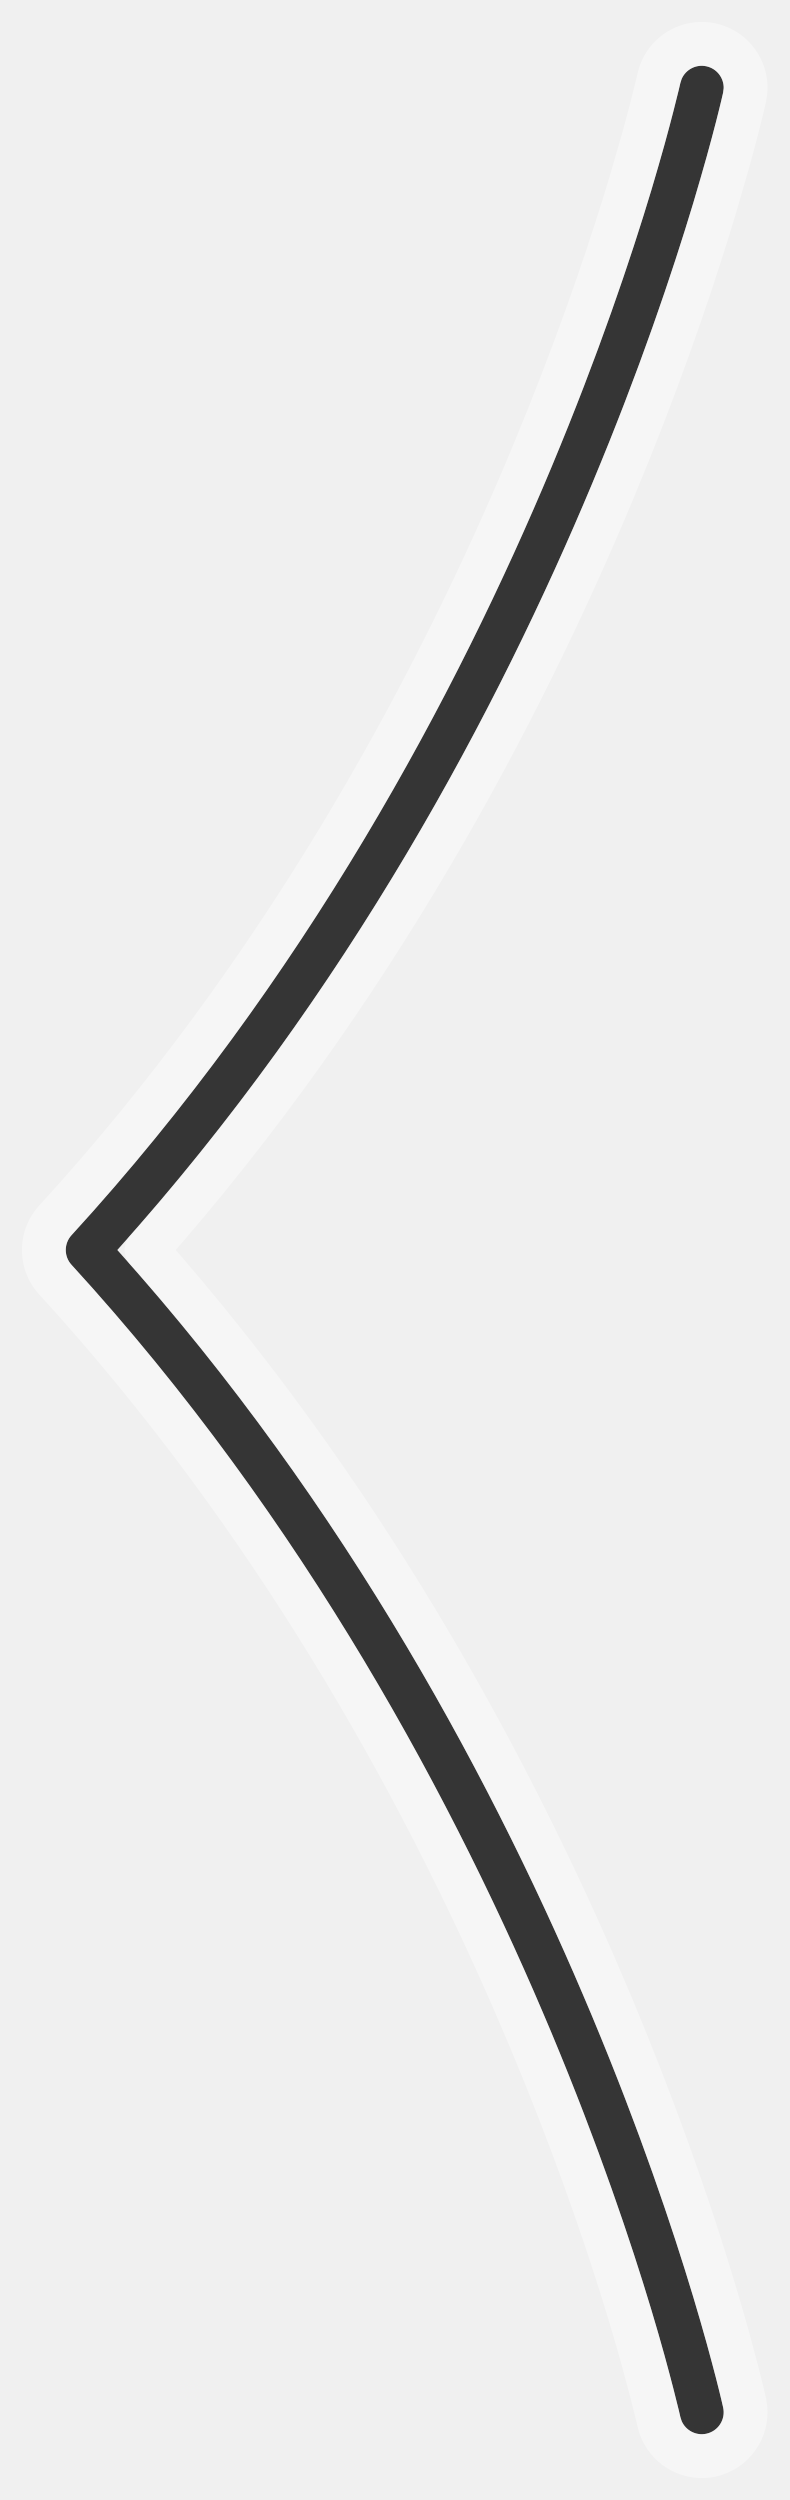
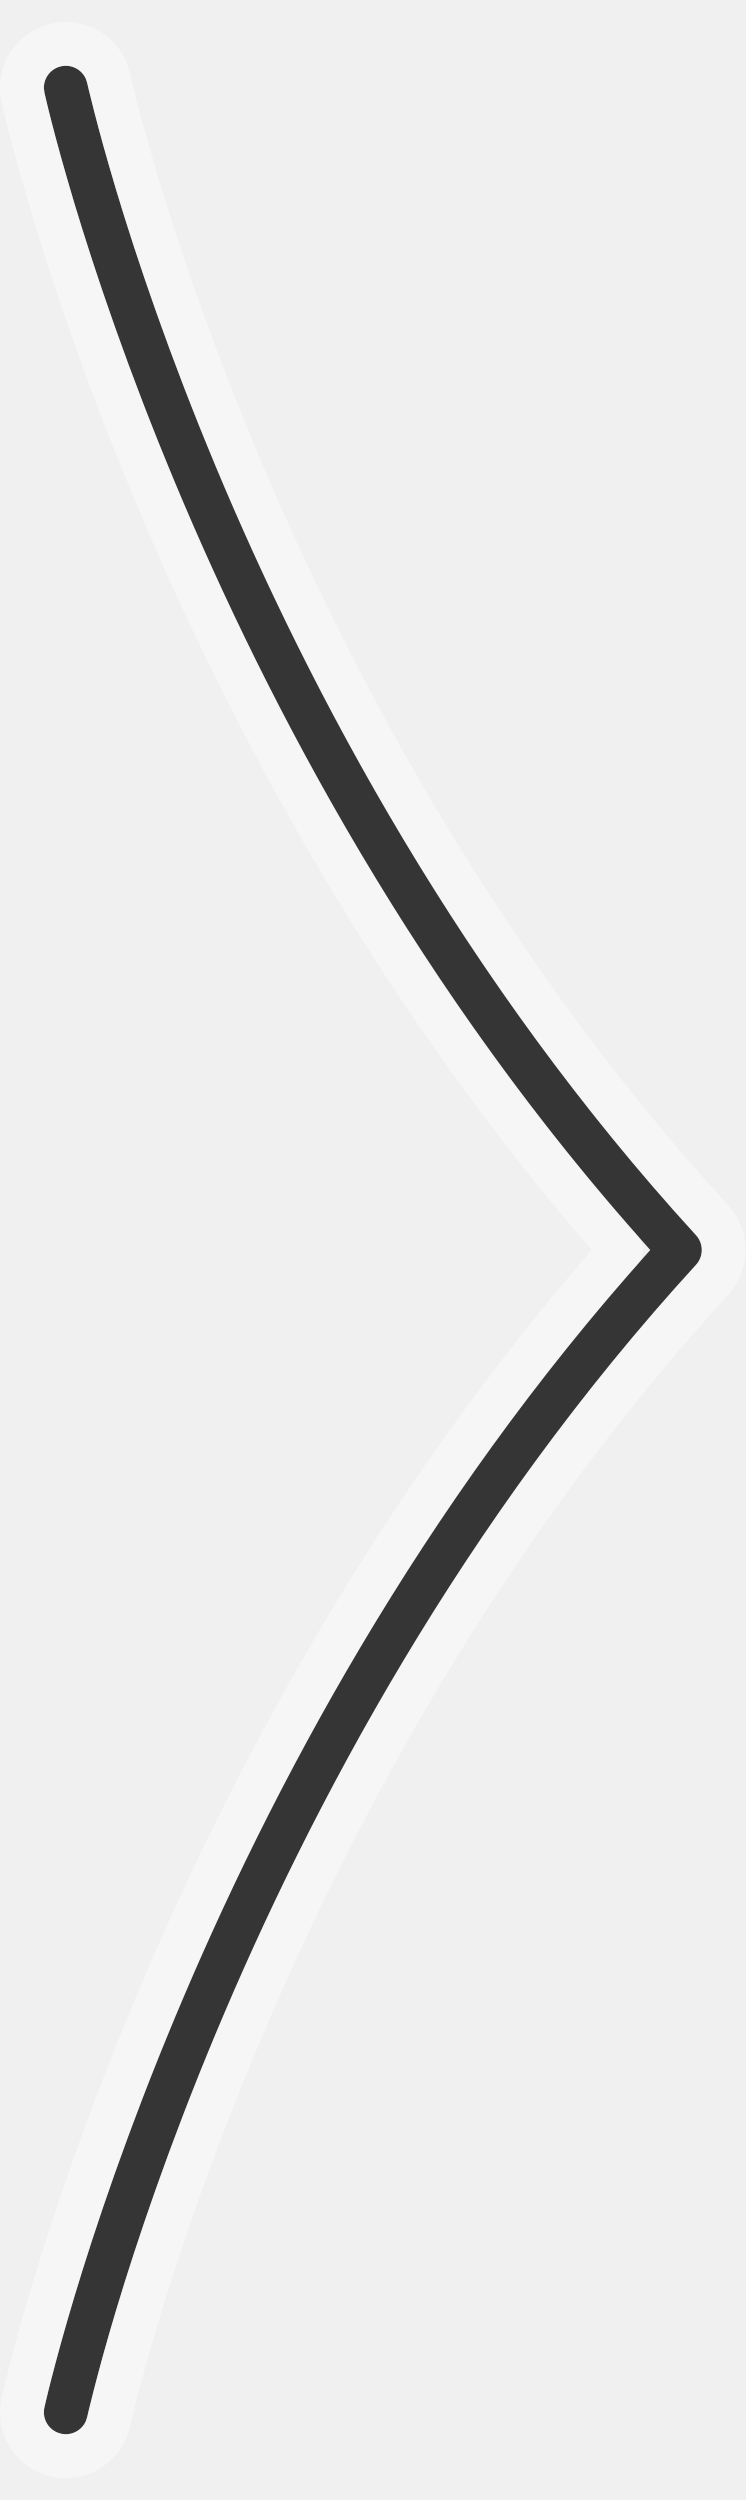
- <svg xmlns="http://www.w3.org/2000/svg" width="18" height="57" viewBox="0 0 18 57" fill="none">
-   <path d="M16.5 2.007C16.503 1.774 16.343 1.564 16.107 1.512C15.871 1.46 15.637 1.584 15.543 1.797L15.512 1.893L15.512 1.895C15.511 1.896 15.51 1.898 15.51 1.901C15.508 1.908 15.506 1.918 15.503 1.932C15.497 1.958 15.487 1.999 15.475 2.053C15.449 2.161 15.409 2.322 15.355 2.531C15.248 2.951 15.082 3.566 14.849 4.342C14.382 5.893 13.646 8.085 12.577 10.644C10.437 15.764 6.964 22.333 1.631 28.162C1.456 28.353 1.456 28.647 1.631 28.838C6.964 34.667 10.437 41.236 12.577 46.356C13.646 48.915 14.382 51.107 14.849 52.658C15.082 53.434 15.248 54.049 15.355 54.469C15.409 54.678 15.449 54.839 15.475 54.947C15.487 55.001 15.497 55.041 15.503 55.068C15.506 55.082 15.508 55.092 15.51 55.099C15.51 55.102 15.511 55.104 15.512 55.105L15.512 55.107L15.543 55.203C15.637 55.416 15.871 55.54 16.107 55.488C16.377 55.429 16.547 55.162 16.488 54.893L16.488 54.892L16.487 54.89C16.487 54.888 16.486 54.884 16.485 54.88C16.484 54.872 16.481 54.86 16.477 54.846C16.471 54.816 16.461 54.772 16.447 54.716C16.42 54.602 16.38 54.435 16.324 54.22C16.213 53.788 16.043 53.16 15.806 52.37C15.33 50.791 14.585 48.566 13.5 45.971C11.373 40.881 7.937 34.355 2.674 28.5C7.937 22.645 11.373 16.119 13.5 11.029C14.585 8.434 15.33 6.209 15.806 4.63C16.043 3.84 16.213 3.212 16.324 2.78C16.38 2.565 16.42 2.398 16.447 2.284C16.461 2.228 16.471 2.184 16.477 2.154C16.481 2.14 16.484 2.128 16.485 2.12C16.486 2.116 16.487 2.112 16.487 2.11L16.488 2.108L16.488 2.107L16.5 2.007Z" fill="#353535" />
-   <path d="M15.031 55.243C15.029 55.235 15.025 55.222 15.021 55.208L15.016 55.18L14.988 55.062L14.871 54.593L14.667 53.83C14.584 53.53 14.486 53.186 14.37 52.803L14.184 52.196C13.719 50.715 13.045 48.771 12.116 46.549L11.701 45.579C9.552 40.651 6.214 34.588 1.262 29.176L1.2 29.102C0.913 28.721 0.934 28.182 1.262 27.824L1.752 27.281C6.758 21.646 10.057 15.379 12.116 10.451L12.498 9.516C13.355 7.376 13.965 5.542 14.37 4.197L14.667 3.17C14.75 2.87 14.818 2.614 14.871 2.407L14.988 1.938L15.016 1.82L15.021 1.792L15.028 1.77C15.027 1.774 15.025 1.78 15.023 1.786L15.024 1.787C15.027 1.775 15.03 1.763 15.033 1.751M15.031 55.243C15.031 55.242 15.031 55.241 15.03 55.239C15.029 55.234 15.026 55.225 15.023 55.214L15.024 55.214C15.027 55.226 15.03 55.238 15.033 55.25M15.031 55.243C15.032 55.246 15.033 55.248 15.033 55.25M15.031 55.243C15.032 55.247 15.033 55.25 15.033 55.252C15.034 55.253 15.034 55.254 15.034 55.255L15.035 55.256M15.033 55.25C15.034 55.252 15.034 55.253 15.034 55.254L15.035 55.256M15.033 55.25C15.034 55.252 15.034 55.254 15.035 55.256M15.035 55.256L15.036 55.263L15.067 55.358C15.073 55.374 15.079 55.39 15.086 55.405C15.275 55.831 15.742 56.08 16.215 55.977L16.314 55.949C16.793 55.791 17.085 55.294 16.977 54.791M16.977 54.791L16.977 54.792C16.977 54.791 16.976 54.789 16.976 54.786M16.977 54.791C16.977 54.789 16.977 54.787 16.977 54.785L16.976 54.786M16.977 54.791L16.977 54.789C16.977 54.787 16.976 54.785 16.976 54.781M16.976 54.786C16.975 54.785 16.975 54.783 16.975 54.782L16.976 54.781M16.976 54.786C16.975 54.785 16.976 54.783 16.976 54.781M16.976 54.781L16.974 54.77L16.965 54.734L16.934 54.601L16.809 54.096L16.594 53.295C16.507 52.982 16.404 52.624 16.284 52.226L16.092 51.599C15.612 50.067 14.916 48.065 13.961 45.778L13.544 44.801C11.423 39.935 8.158 33.952 3.342 28.5C8.486 22.677 11.86 16.248 13.961 11.222L14.355 10.26C15.237 8.058 15.865 6.168 16.284 4.774L16.594 3.705C16.681 3.392 16.752 3.123 16.809 2.904L16.934 2.399L16.965 2.266L16.974 2.229L16.976 2.219M16.976 2.219L16.975 2.219C16.979 2.201 16.979 2.183 16.981 2.165L16.985 2.165L16.997 2.064L17 2.015C17.006 1.579 16.726 1.181 16.302 1.047L16.215 1.023L16.126 1.008C15.714 0.955 15.319 1.164 15.124 1.517L15.086 1.595C15.079 1.61 15.073 1.626 15.067 1.642L15.036 1.737C15.035 1.74 15.036 1.743 15.035 1.745M16.976 2.219C16.976 2.215 16.977 2.213 16.977 2.211L16.977 2.208C16.977 2.21 16.977 2.214 16.976 2.219ZM15.035 1.745L15.035 1.744L15.034 1.746C15.034 1.747 15.034 1.749 15.033 1.751M15.035 1.745C15.034 1.747 15.034 1.749 15.033 1.751M15.035 1.745L15.034 1.745C15.034 1.746 15.034 1.747 15.033 1.748C15.033 1.75 15.033 1.754 15.031 1.758C15.032 1.755 15.033 1.753 15.033 1.751" stroke="white" stroke-opacity="0.4" stroke-linecap="round" stroke-linejoin="round" />
+ <svg xmlns="http://www.w3.org/2000/svg" width="17" height="57" viewBox="0 0 17 57" fill="none">
+   <path d="M1 2.007C0.997 1.774 1.157 1.564 1.393 1.512C1.629 1.46 1.863 1.584 1.957 1.797L1.988 1.893L1.988 1.895C1.989 1.896 1.99 1.898 1.99 1.901C1.992 1.908 1.994 1.918 1.997 1.932C2.003 1.958 2.013 1.999 2.025 2.053C2.051 2.161 2.091 2.322 2.145 2.531C2.252 2.951 2.418 3.566 2.651 4.342C3.118 5.893 3.854 8.085 4.923 10.644C7.063 15.764 10.536 22.333 15.869 28.162C16.044 28.353 16.044 28.647 15.869 28.838C10.536 34.667 7.063 41.236 4.923 46.356C3.854 48.915 3.118 51.107 2.651 52.658C2.418 53.434 2.252 54.049 2.145 54.469C2.091 54.678 2.051 54.839 2.025 54.947C2.013 55.001 2.003 55.041 1.997 55.068C1.994 55.082 1.992 55.092 1.99 55.099C1.99 55.102 1.989 55.104 1.988 55.105L1.988 55.107L1.957 55.203C1.863 55.416 1.629 55.54 1.393 55.488C1.123 55.429 0.953 55.162 1.012 54.893L1.012 54.892L1.013 54.89C1.013 54.888 1.014 54.884 1.015 54.88C1.016 54.872 1.019 54.86 1.023 54.846C1.029 54.816 1.039 54.772 1.053 54.716C1.08 54.602 1.12 54.435 1.176 54.22C1.287 53.788 1.457 53.16 1.694 52.37C2.17 50.791 2.916 48.566 4 45.971C6.127 40.881 9.563 34.355 14.826 28.5C9.563 22.645 6.127 16.119 4 11.029C2.916 8.434 2.17 6.209 1.694 4.63C1.457 3.84 1.287 3.212 1.176 2.78C1.12 2.565 1.08 2.398 1.053 2.284C1.039 2.228 1.029 2.184 1.023 2.154C1.019 2.14 1.016 2.128 1.015 2.12C1.014 2.116 1.013 2.112 1.013 2.11L1.012 2.108L1.012 2.107L1 2.007Z" fill="#353535" />
+   <path d="M2.469 55.243C2.471 55.235 2.475 55.222 2.479 55.208L2.484 55.18L2.512 55.062L2.629 54.593L2.833 53.83C2.916 53.53 3.014 53.186 3.13 52.803L3.316 52.196C3.781 50.715 4.455 48.771 5.384 46.549L5.799 45.579C7.948 40.651 11.286 34.588 16.238 29.176L16.3 29.102C16.587 28.721 16.566 28.182 16.238 27.824L15.748 27.281C10.742 21.646 7.443 15.379 5.384 10.451L5.002 9.516C4.145 7.376 3.535 5.542 3.13 4.197L2.833 3.17C2.75 2.87 2.682 2.614 2.629 2.407L2.512 1.938L2.484 1.82L2.479 1.792L2.472 1.77C2.473 1.774 2.475 1.78 2.477 1.786L2.476 1.787C2.473 1.775 2.47 1.763 2.467 1.751M2.469 55.243C2.469 55.242 2.469 55.241 2.47 55.239C2.471 55.234 2.474 55.225 2.477 55.214L2.476 55.214C2.473 55.226 2.47 55.238 2.467 55.25M2.469 55.243C2.468 55.246 2.467 55.248 2.467 55.25M2.469 55.243C2.468 55.247 2.467 55.25 2.467 55.252C2.466 55.253 2.466 55.254 2.466 55.255L2.465 55.256M2.467 55.25C2.466 55.252 2.466 55.253 2.466 55.254L2.465 55.256M2.467 55.25C2.466 55.252 2.465 55.254 2.465 55.256M2.465 55.256L2.464 55.263L2.433 55.358C2.427 55.374 2.421 55.39 2.414 55.405C2.225 55.831 1.757 56.08 1.285 55.977L1.187 55.949C0.707 55.791 0.415 55.294 0.522 54.791M0.522 54.791L0.522 54.792C0.523 54.791 0.524 54.789 0.524 54.786M0.522 54.791C0.523 54.789 0.523 54.787 0.523 54.785L0.524 54.786M0.522 54.791L0.522 54.789C0.523 54.787 0.524 54.785 0.524 54.781M0.524 54.786C0.525 54.785 0.525 54.783 0.525 54.782L0.524 54.781M0.524 54.786C0.525 54.785 0.524 54.783 0.524 54.781M0.524 54.781L0.526 54.77L0.535 54.734L0.566 54.601L0.691 54.096L0.906 53.295C0.993 52.982 1.096 52.624 1.216 52.226L1.408 51.599C1.888 50.067 2.583 48.065 3.539 45.778L3.956 44.801C6.077 39.935 9.342 33.952 14.158 28.5C9.014 22.677 5.64 16.248 3.539 11.222L3.145 10.26C2.263 8.058 1.635 6.168 1.216 4.774L0.906 3.705C0.819 3.392 0.748 3.123 0.691 2.904L0.566 2.399L0.535 2.266L0.526 2.229L0.524 2.219M0.524 2.219L0.525 2.219C0.521 2.201 0.521 2.183 0.519 2.165L0.515 2.165L0.503 2.064L0.5 2.015C0.494 1.579 0.774 1.181 1.198 1.047L1.285 1.023L1.374 1.008C1.786 0.955 2.181 1.164 2.376 1.517L2.414 1.595C2.421 1.61 2.427 1.626 2.433 1.642L2.464 1.737C2.465 1.74 2.464 1.743 2.465 1.745M0.524 2.219C0.524 2.215 0.523 2.213 0.522 2.211L0.522 2.208C0.523 2.21 0.523 2.214 0.524 2.219ZM2.465 1.745L2.465 1.744L2.466 1.746C2.466 1.747 2.466 1.749 2.467 1.751M2.465 1.745C2.465 1.747 2.466 1.749 2.467 1.751M2.465 1.745L2.466 1.745C2.466 1.746 2.466 1.747 2.467 1.748C2.467 1.75 2.468 1.754 2.469 1.758C2.468 1.755 2.467 1.753 2.467 1.751" stroke="white" stroke-opacity="0.4" stroke-linecap="round" stroke-linejoin="round" />
</svg>
